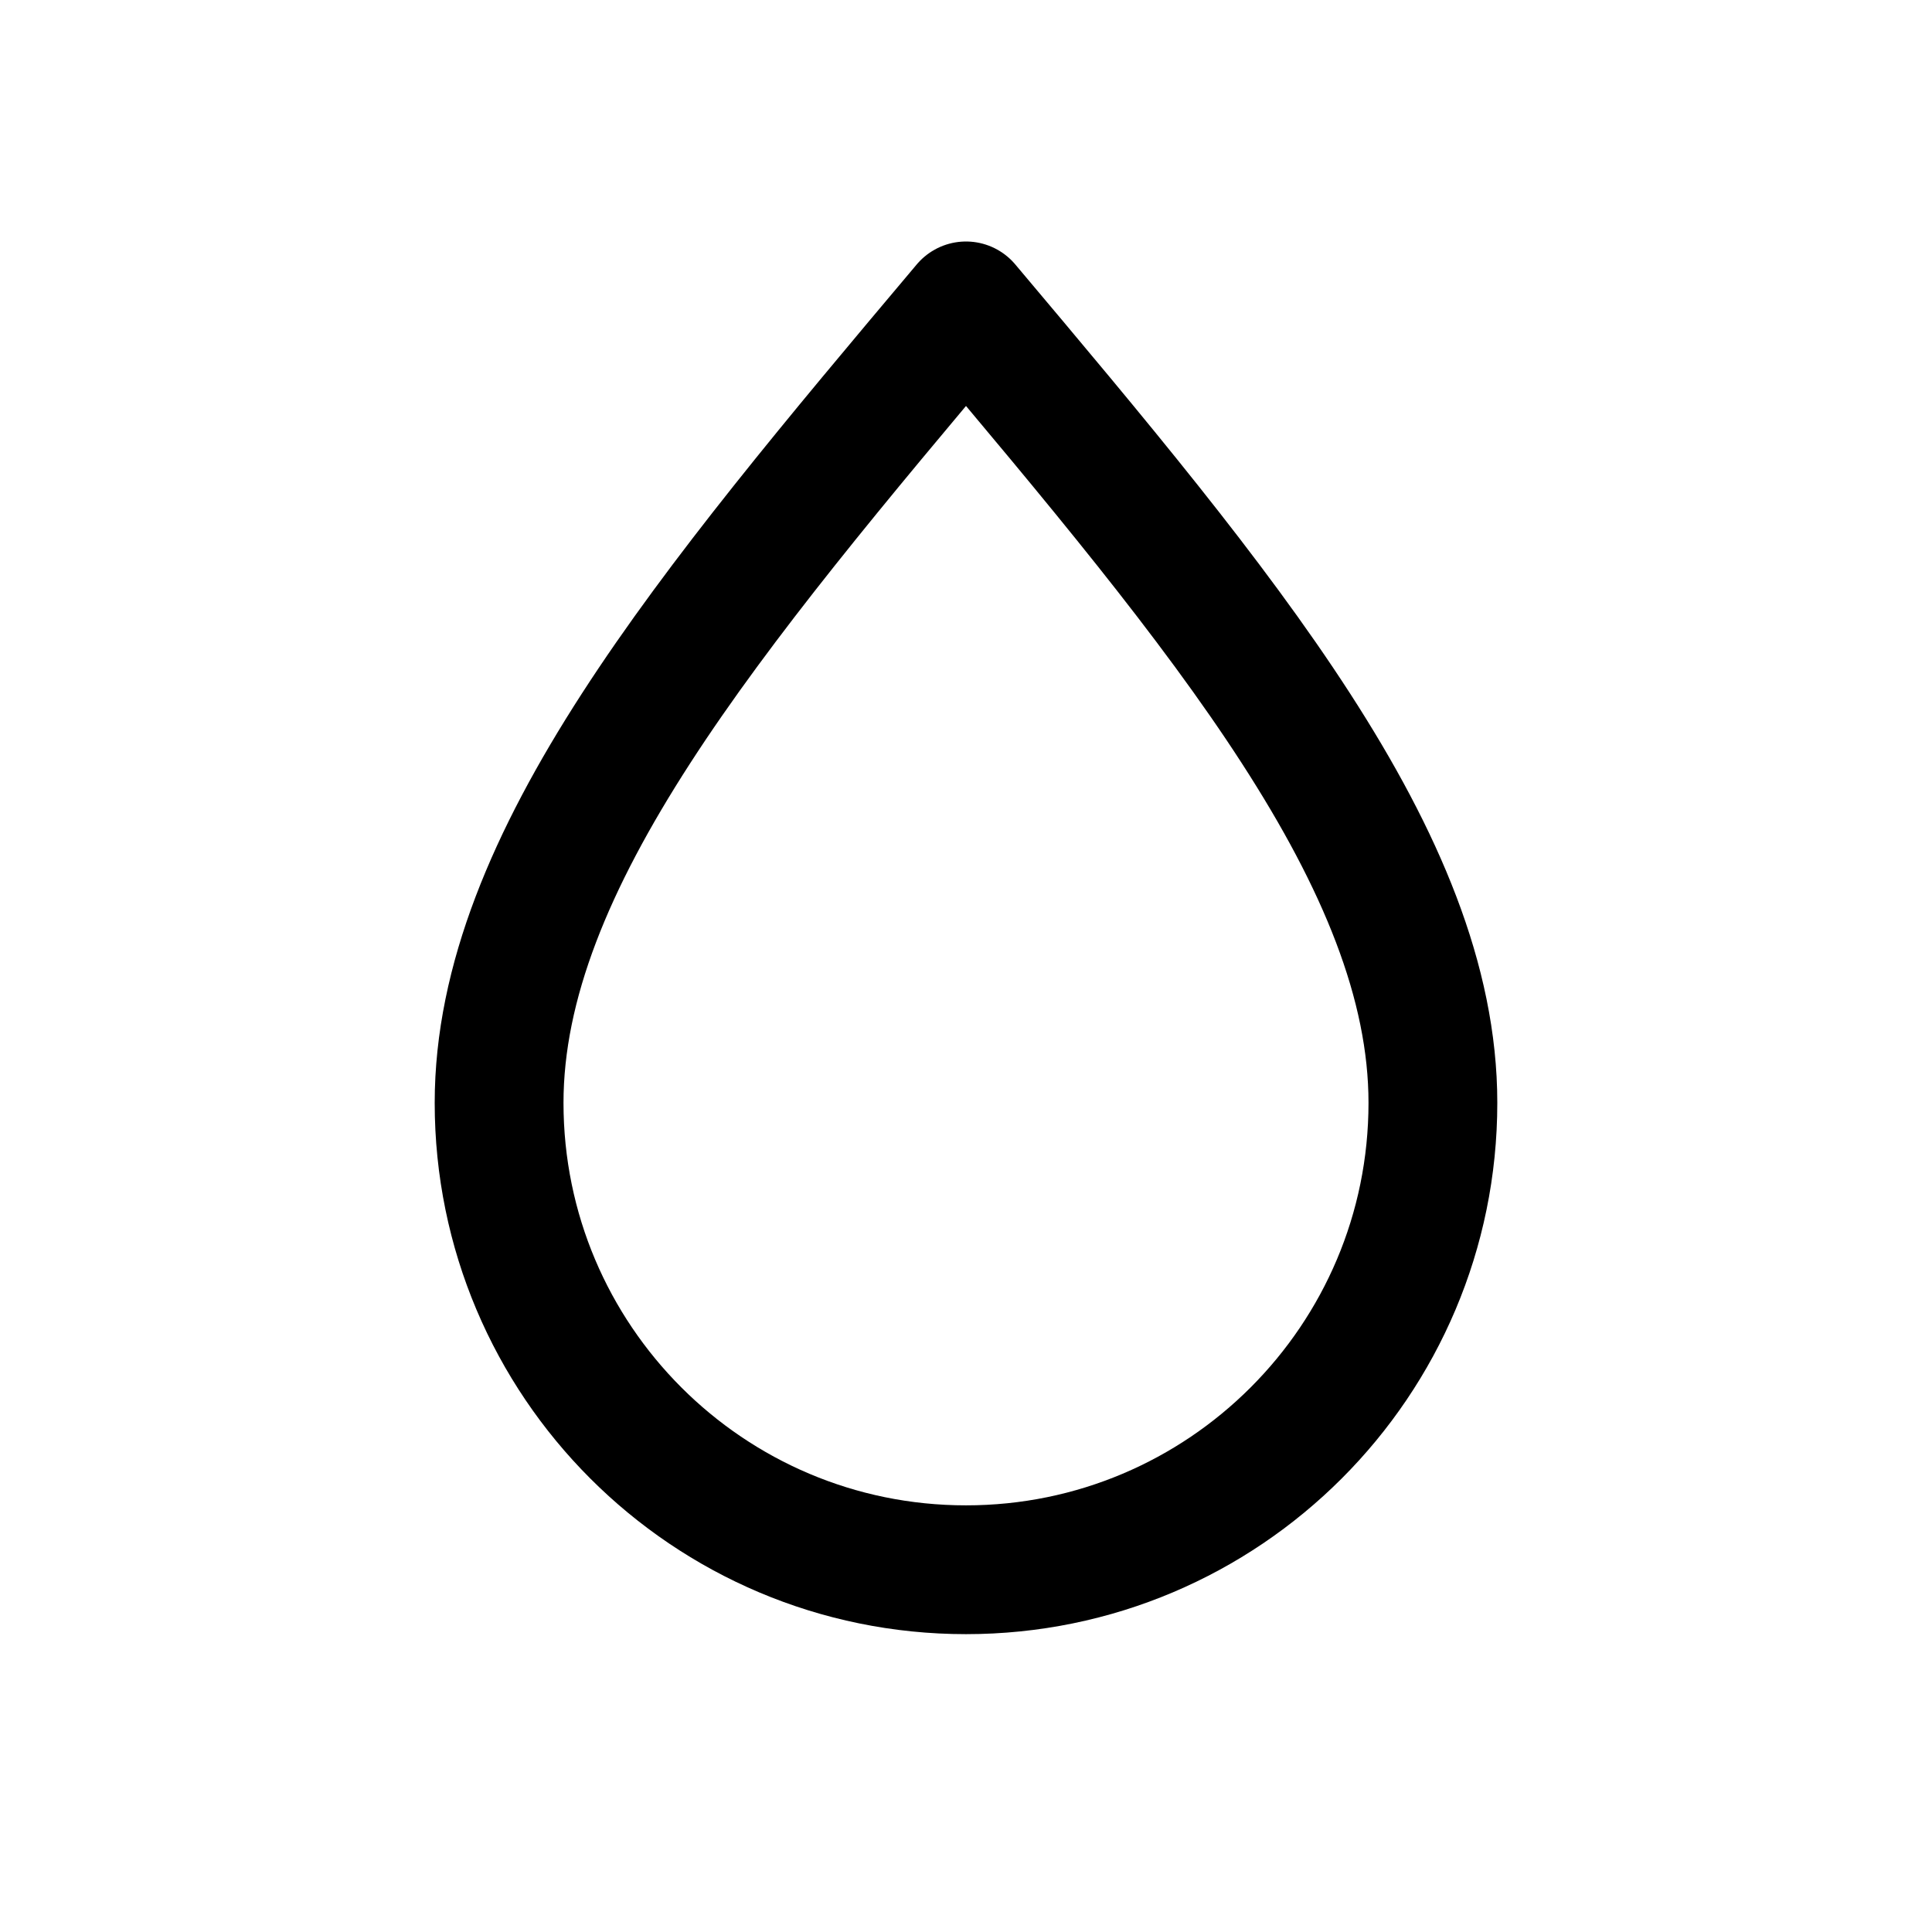
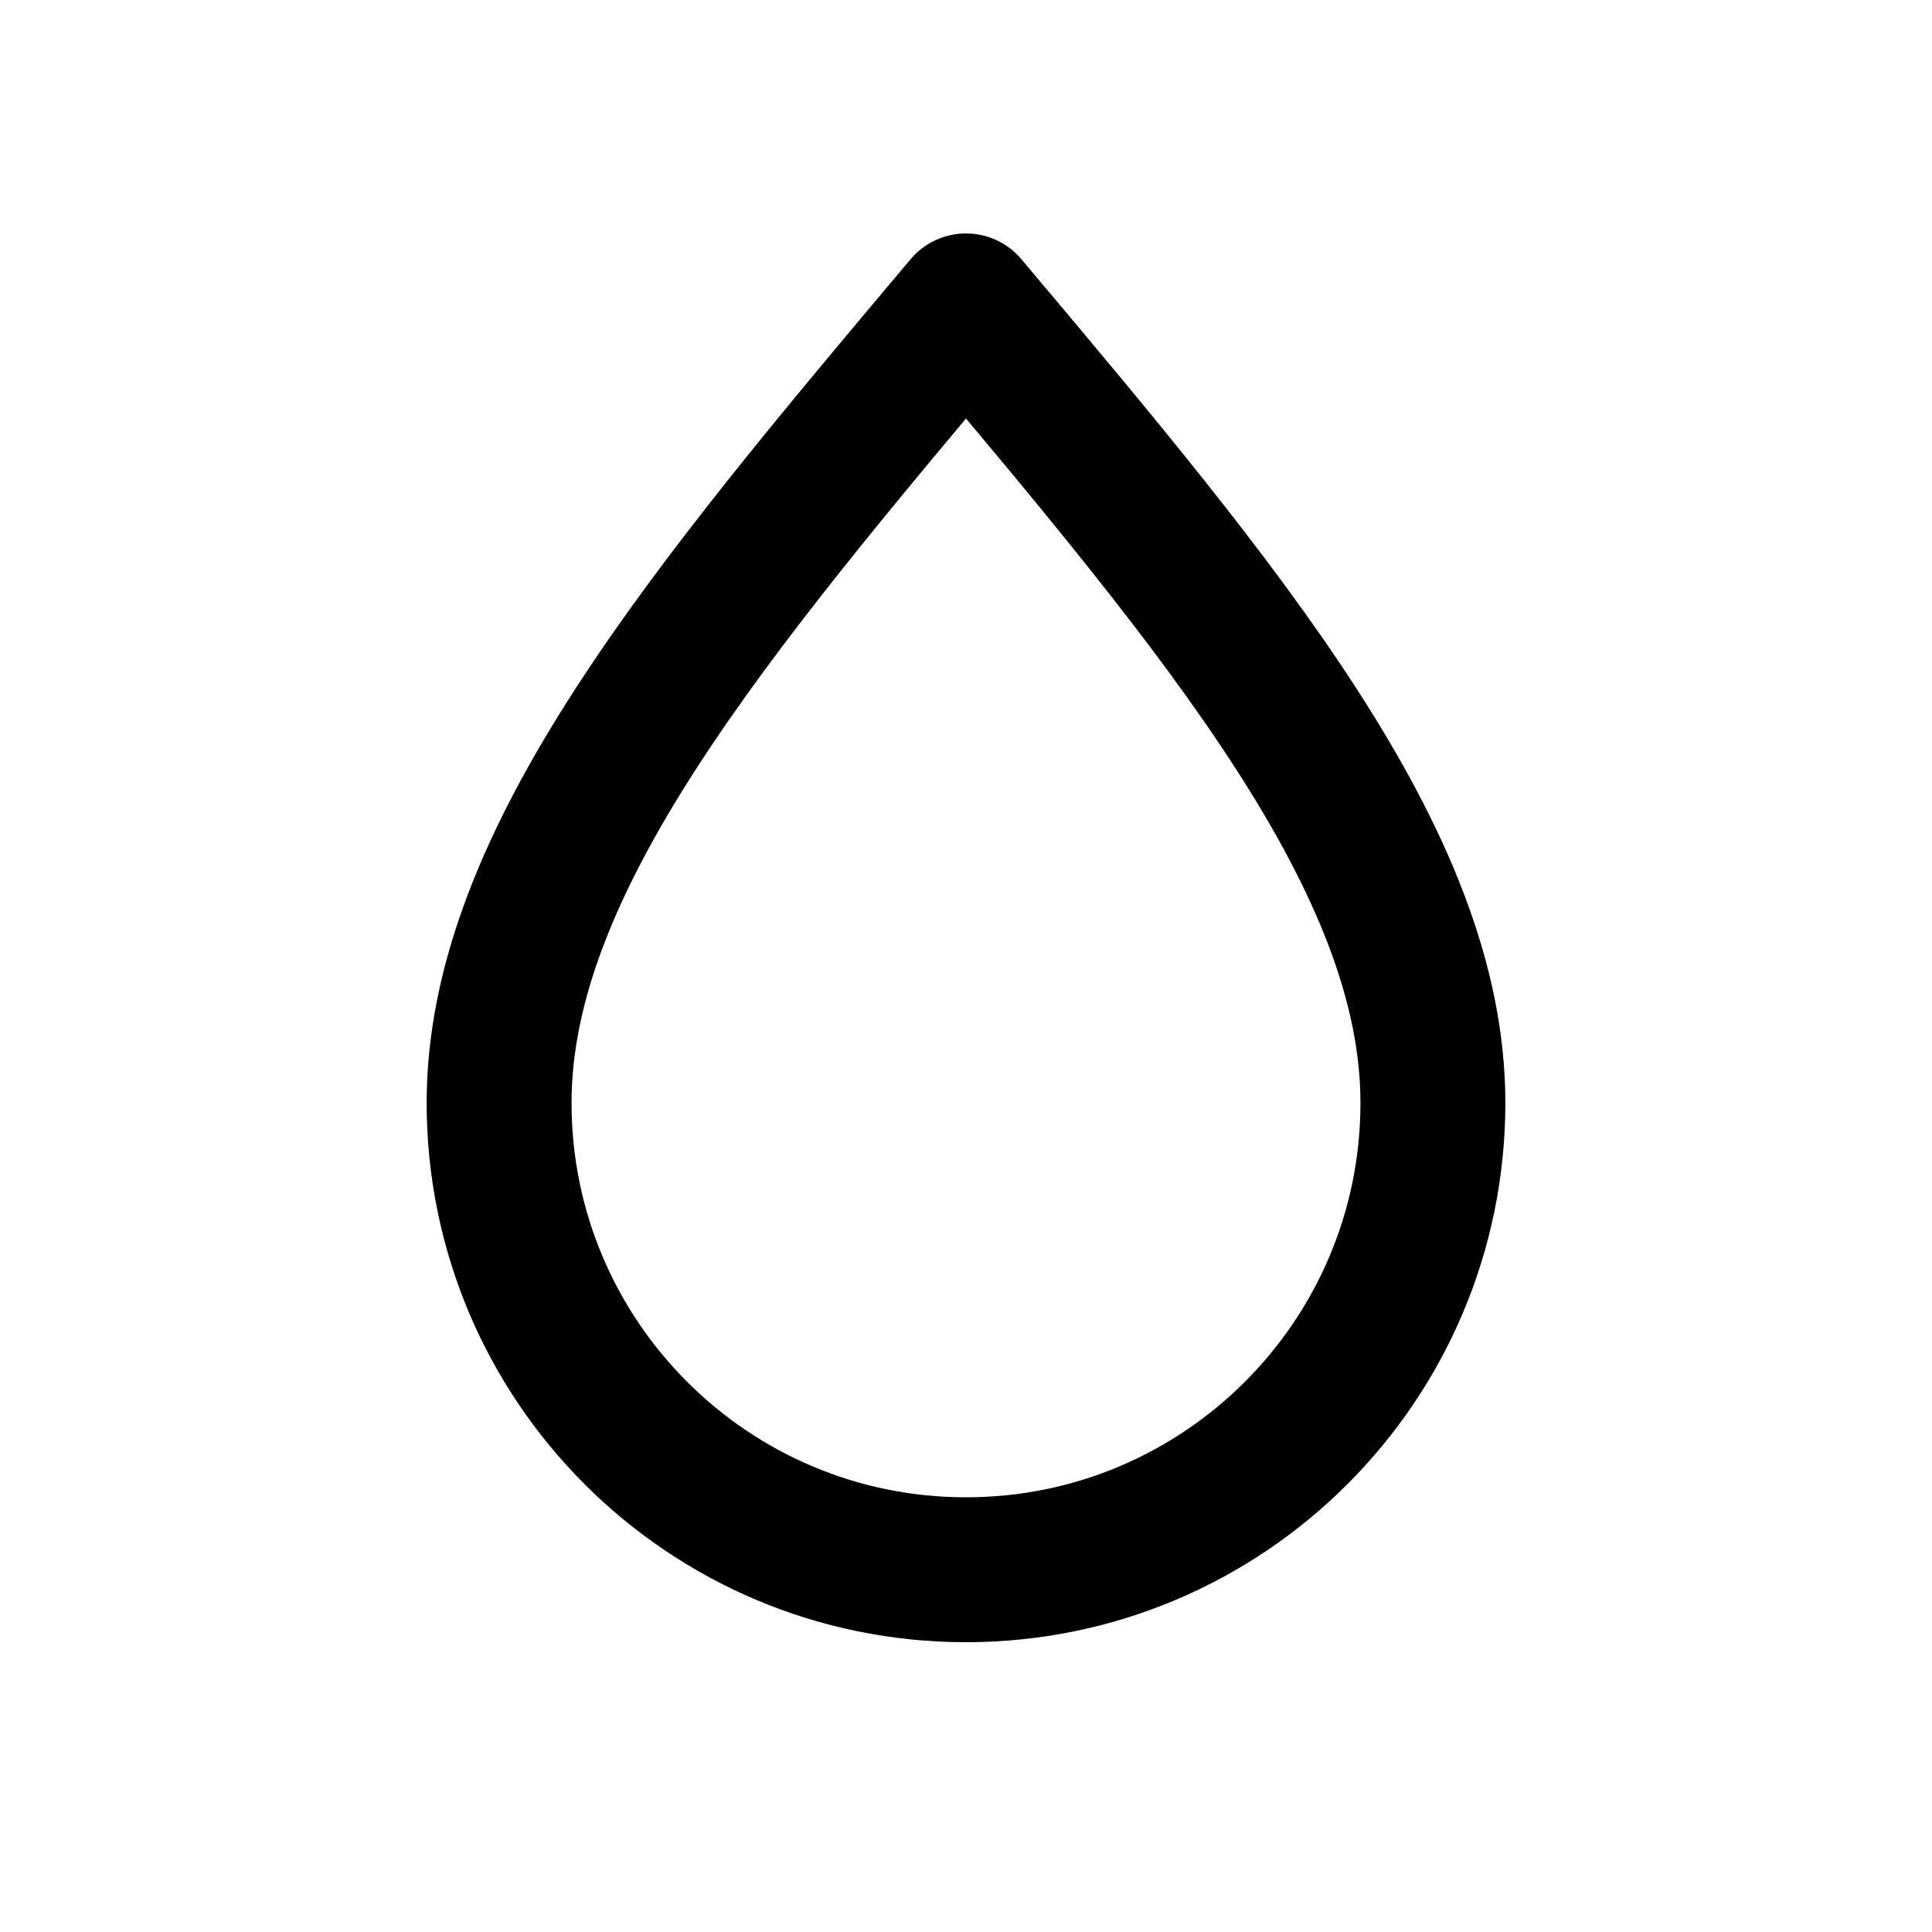
<svg xmlns="http://www.w3.org/2000/svg" viewBox="0 0 24 24">
-   <path d="M12 3.8c3.2 3.8 5.8 6.9 5.8 9.9a5.8 5.8 0 0 1-11.6 0c0-3 2.6-6.1 5.8-9.9z" fill="none" stroke="#000" stroke-width="1.6" stroke-linecap="round" stroke-linejoin="round" />
+   <path d="M12 3.8c3.2 3.8 5.8 6.9 5.8 9.9a5.8 5.8 0 0 1-11.6 0c0-3 2.6-6.1 5.8-9.9z" fill="none" stroke="#000" stroke-width="1.8" stroke-linecap="round" stroke-linejoin="round" />
</svg>
